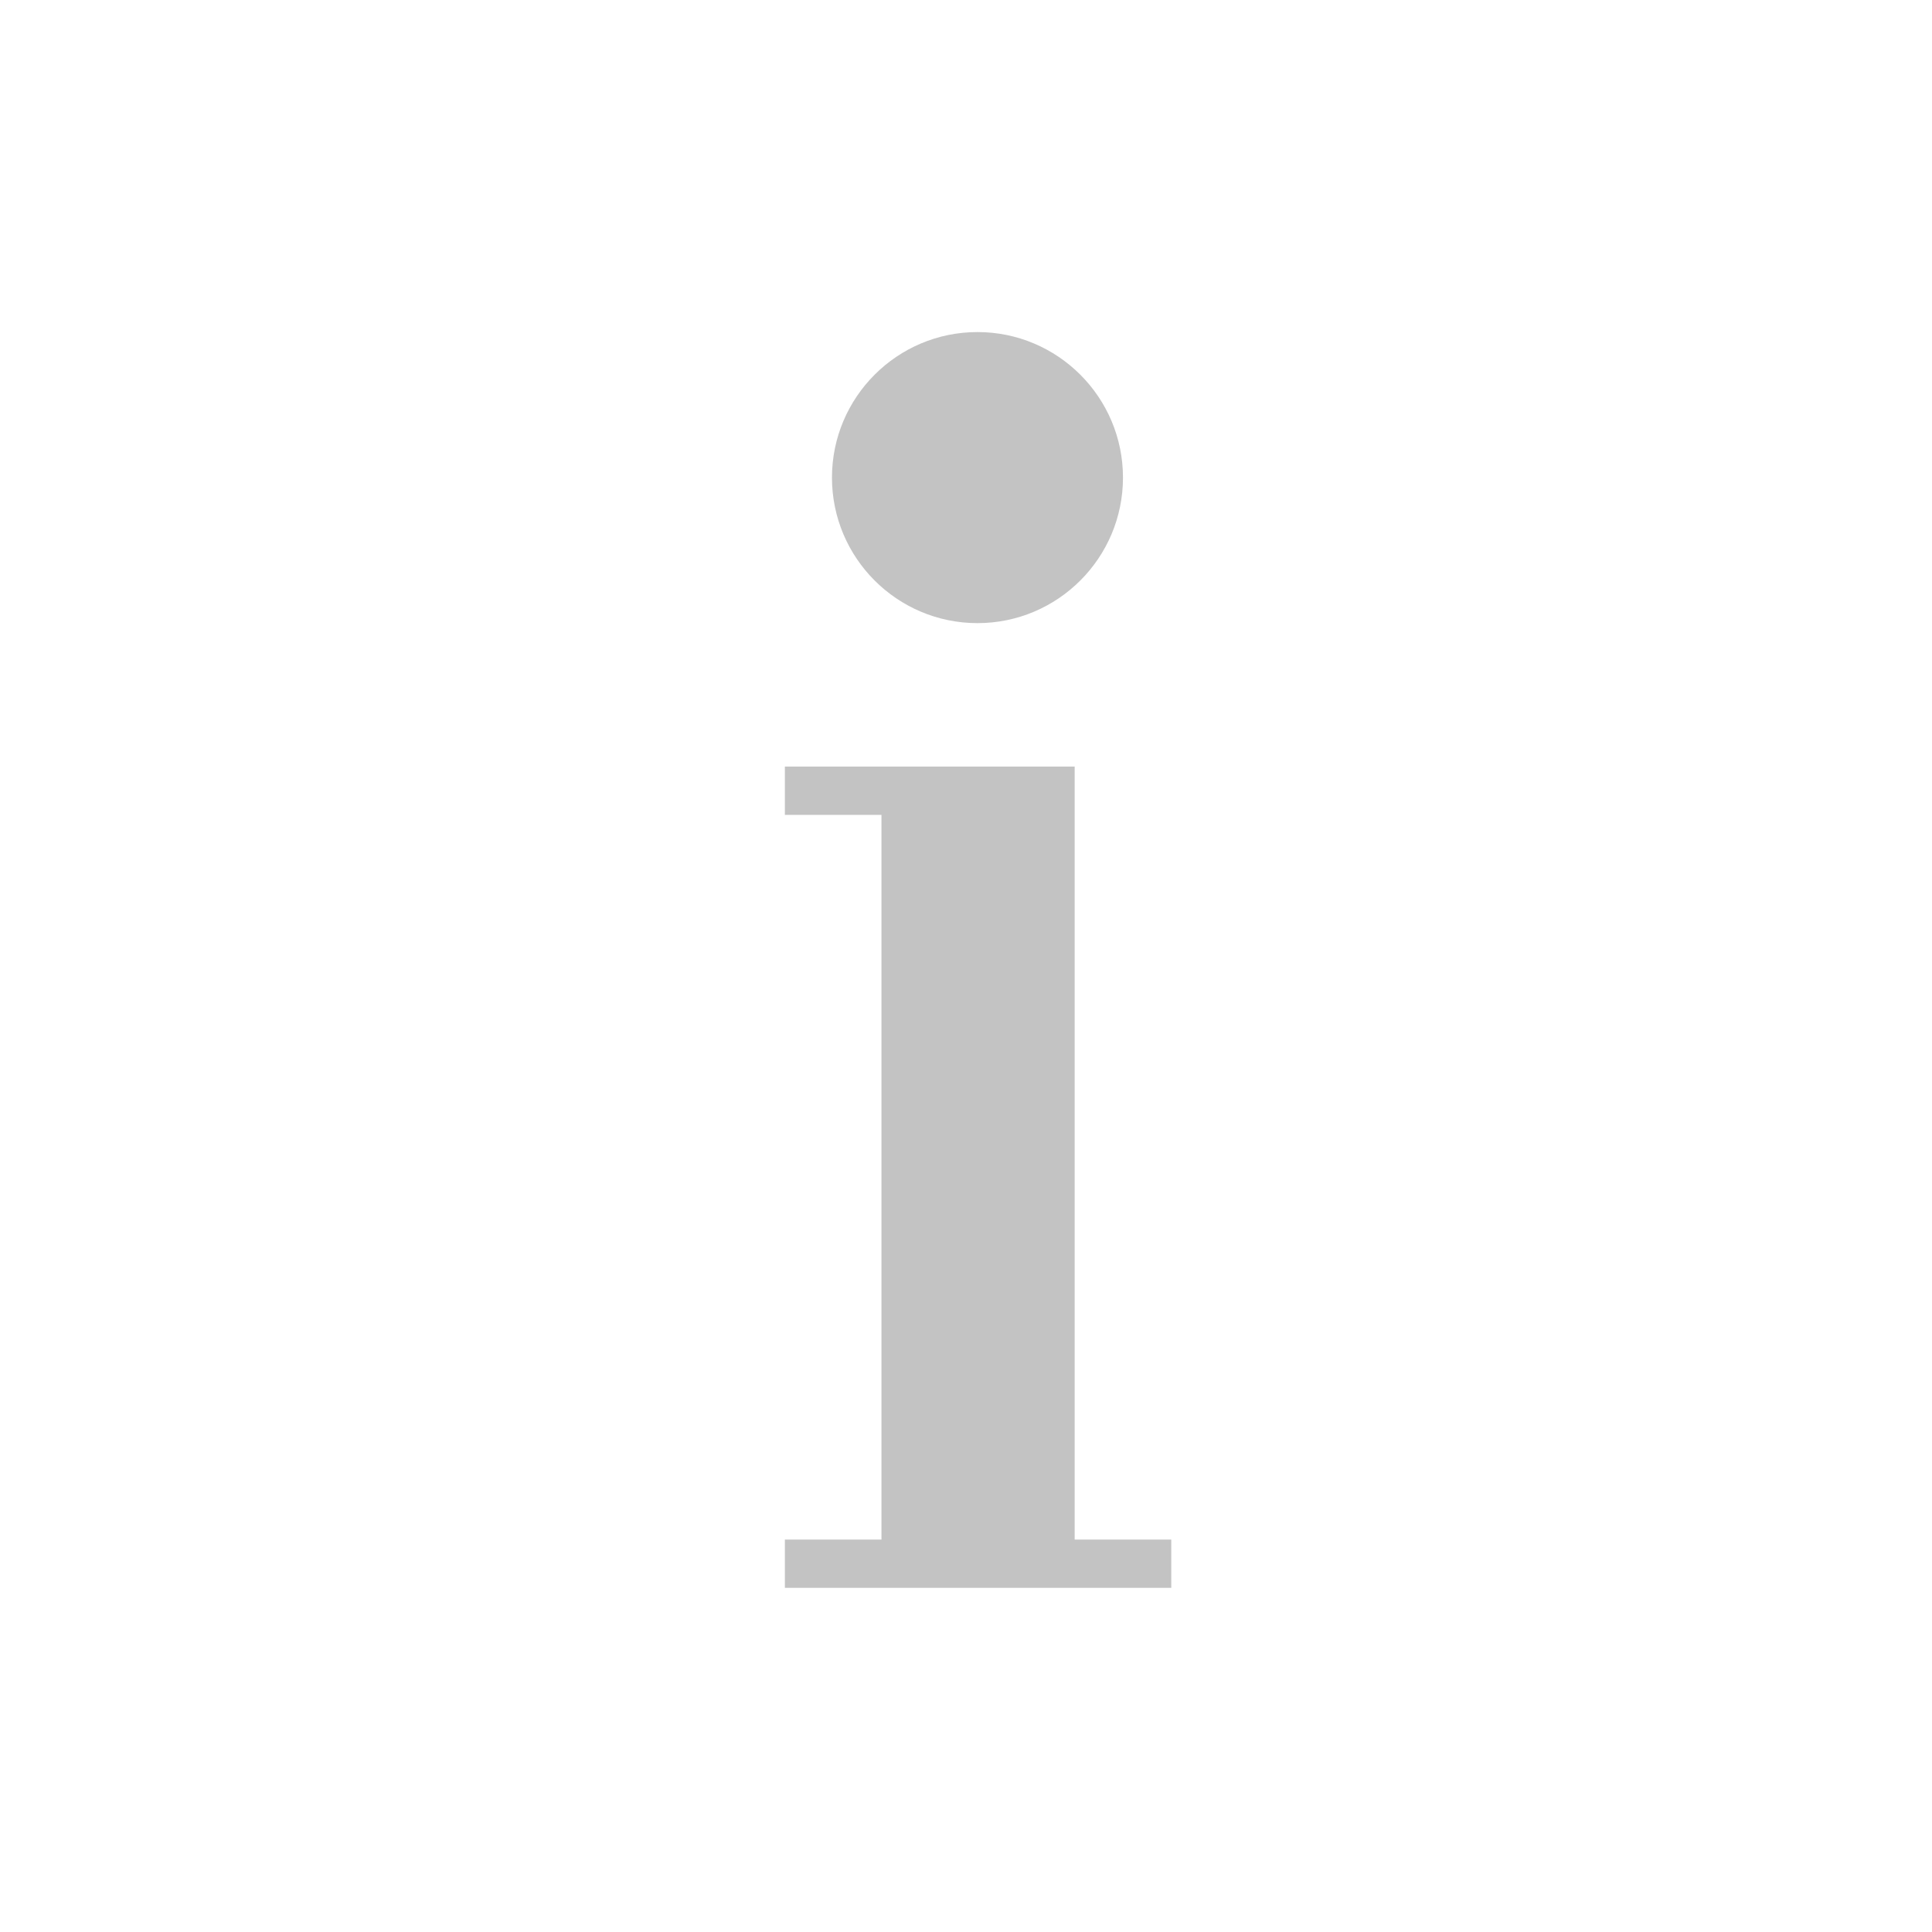
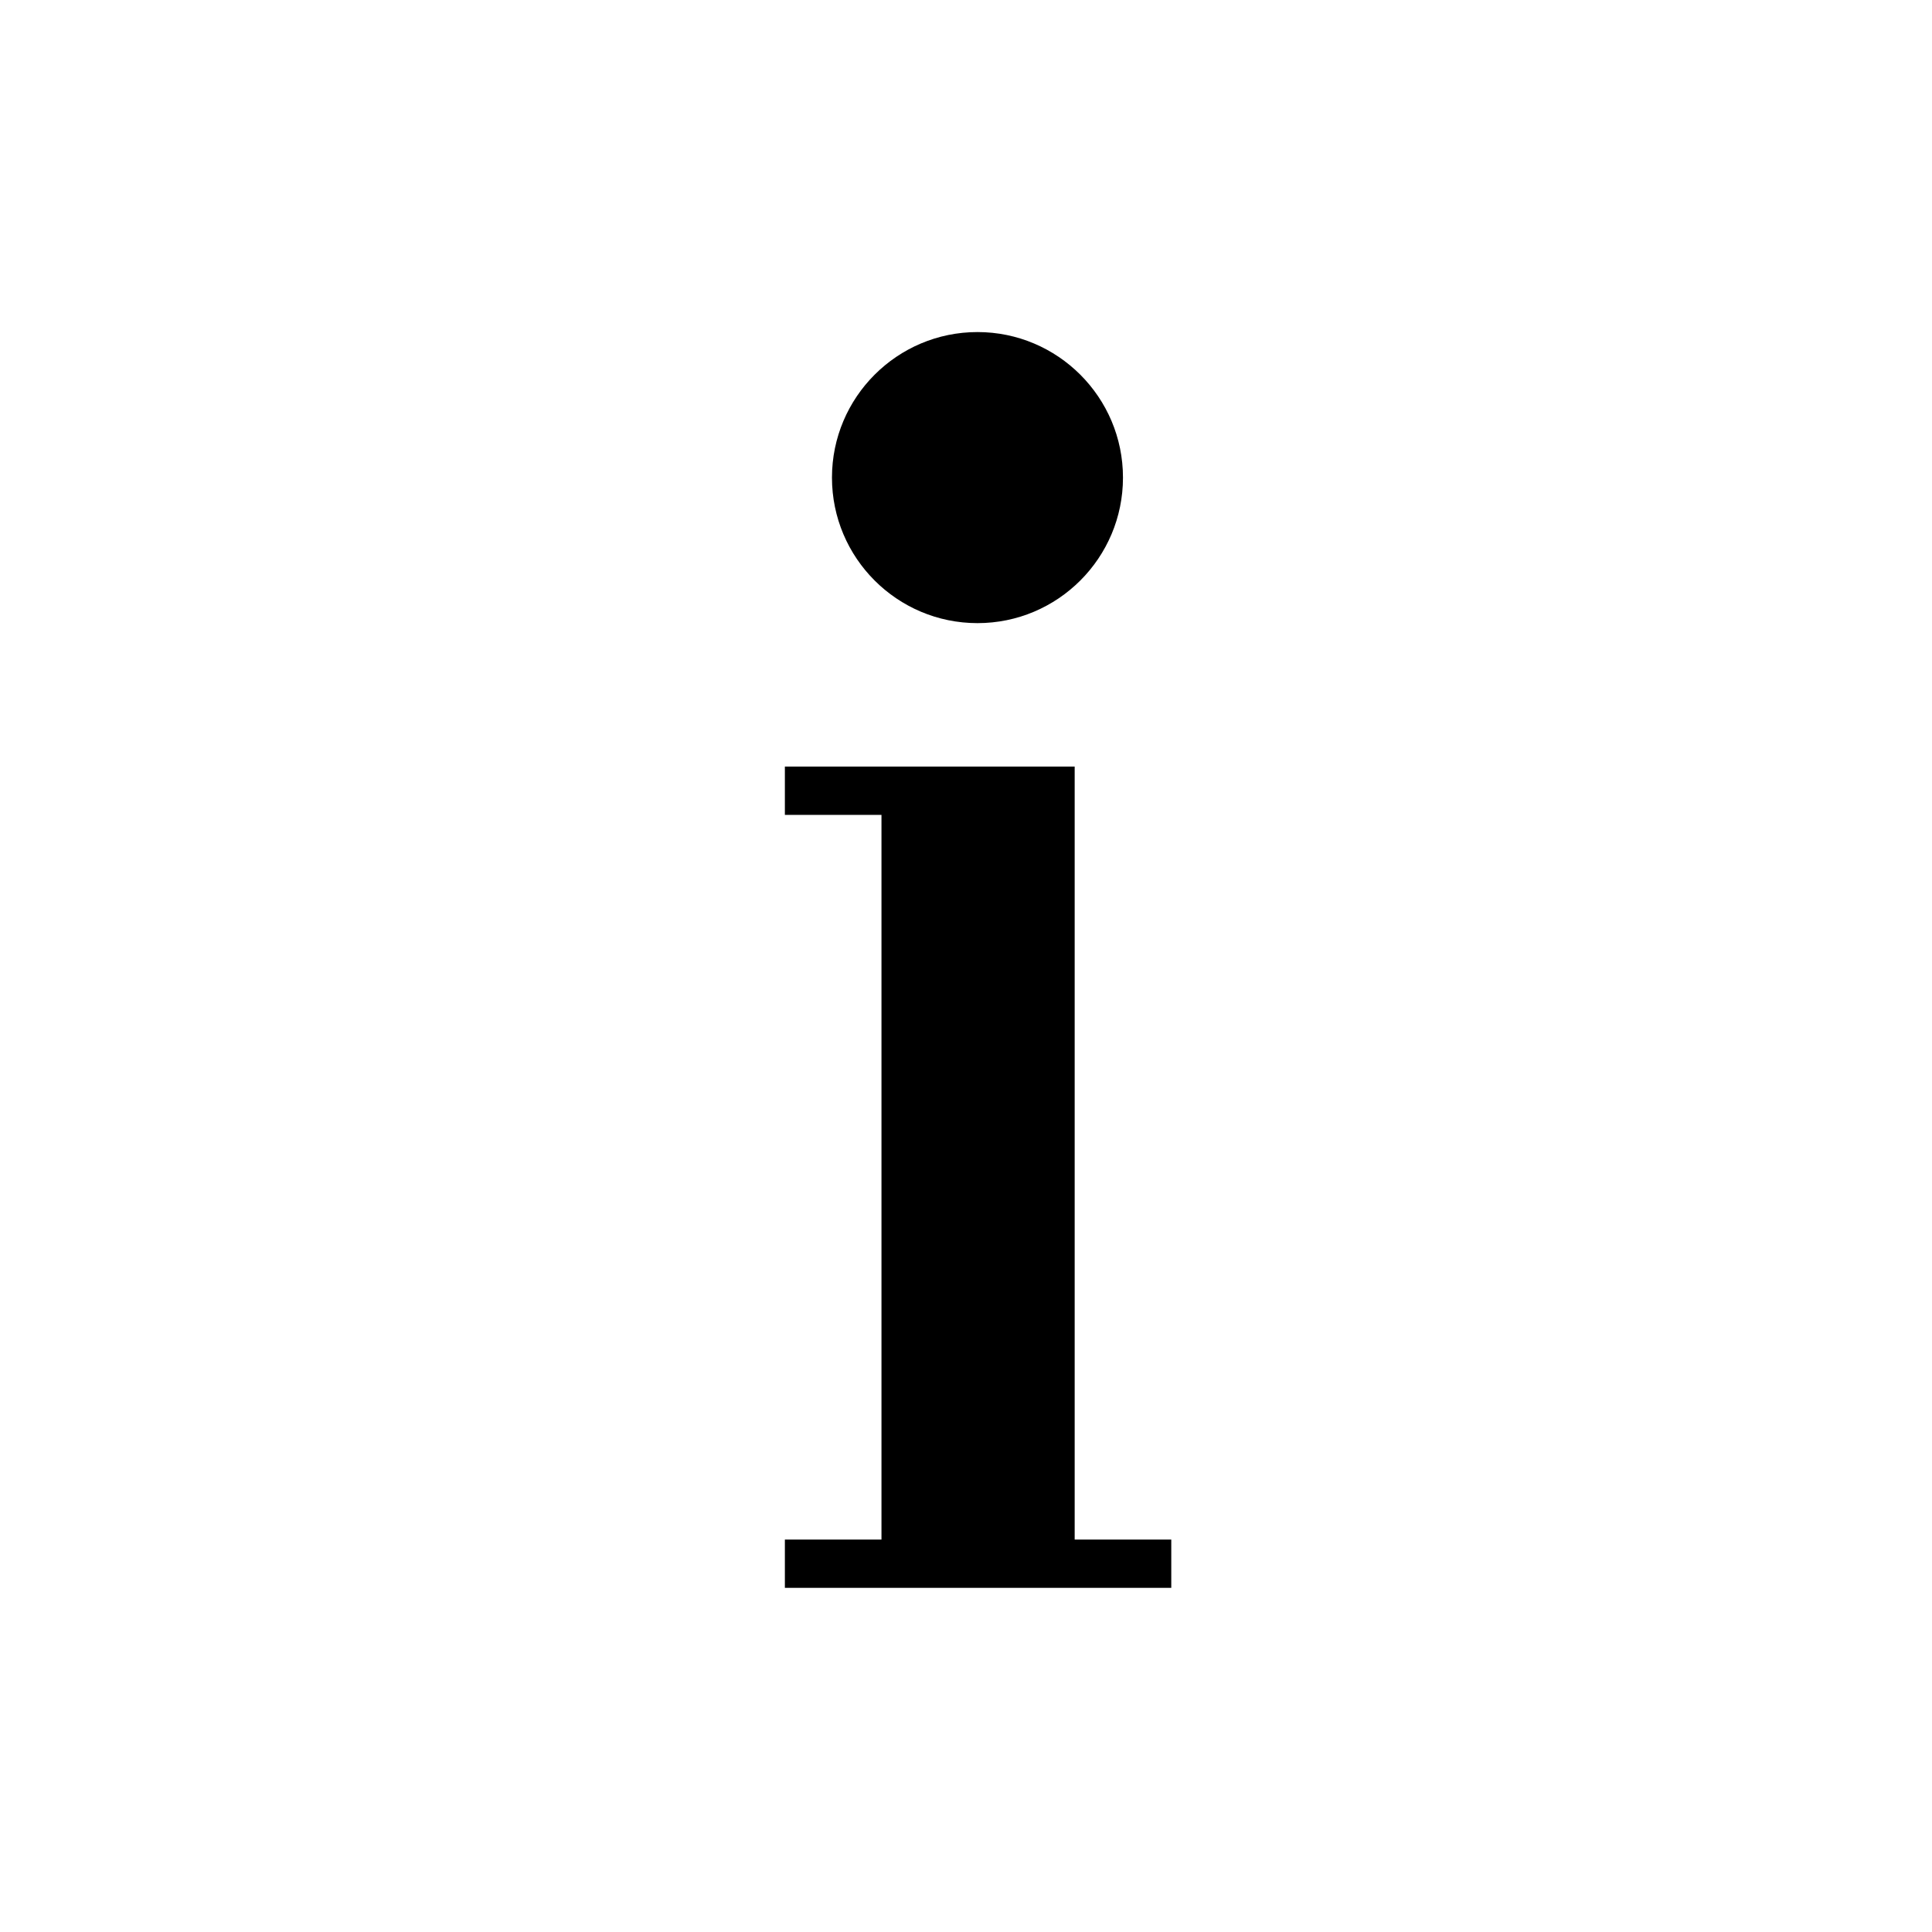
<svg xmlns="http://www.w3.org/2000/svg" width="64" height="64" viewBox="0 0 64 64" fill="none">
-   <path d="M35.6 51V25.393H26V26.994H29.2V51H26V52.6H38.8V51H35.6ZM32.38 20.642C35.04 20.642 37.2 18.482 37.2 15.821C37.2 13.161 35.04 11 32.38 11C29.72 11 27.56 13.161 27.56 15.821C27.56 18.482 29.72 20.642 32.38 20.642Z" fill="#C3C3C3" />
+   <path d="M35.6 51V25.393H26V26.994H29.2V51H26V52.6H38.8V51H35.6ZM32.38 20.642C35.04 20.642 37.2 18.482 37.2 15.821C37.2 13.161 35.04 11 32.38 11C29.72 11 27.56 13.161 27.56 15.821C27.56 18.482 29.72 20.642 32.38 20.642Z" fill="currentColor" />
</svg>
